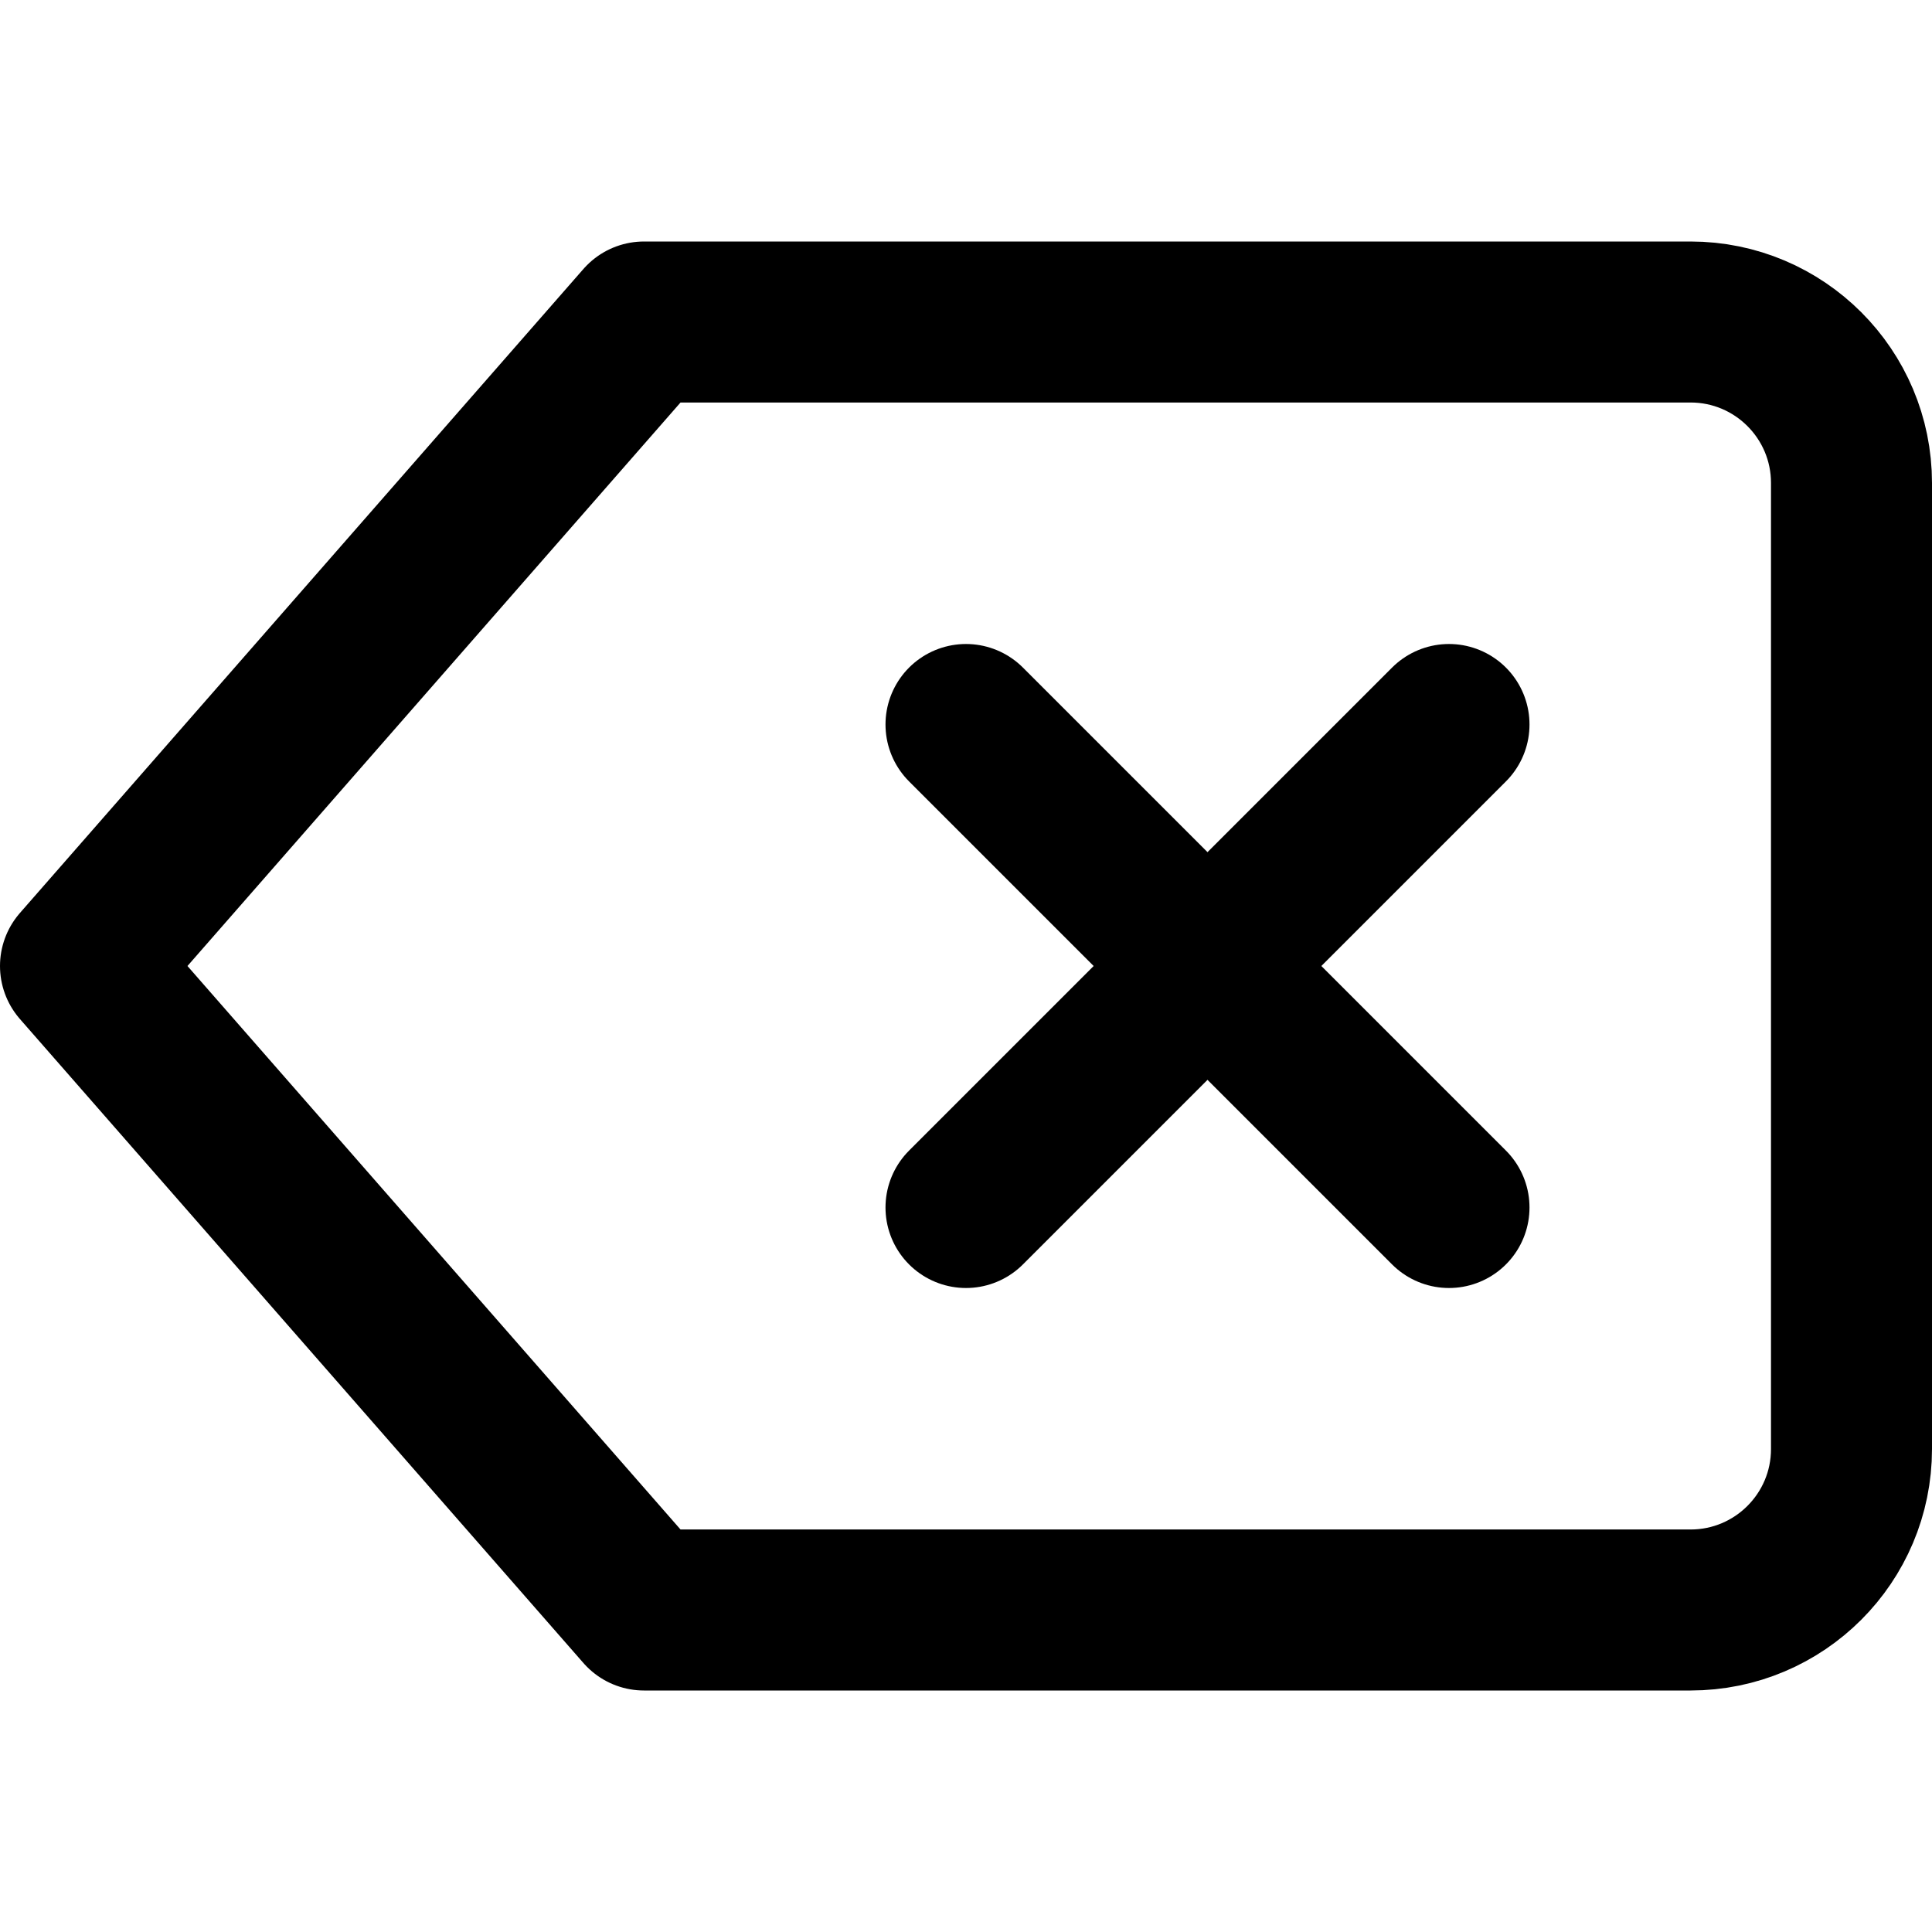
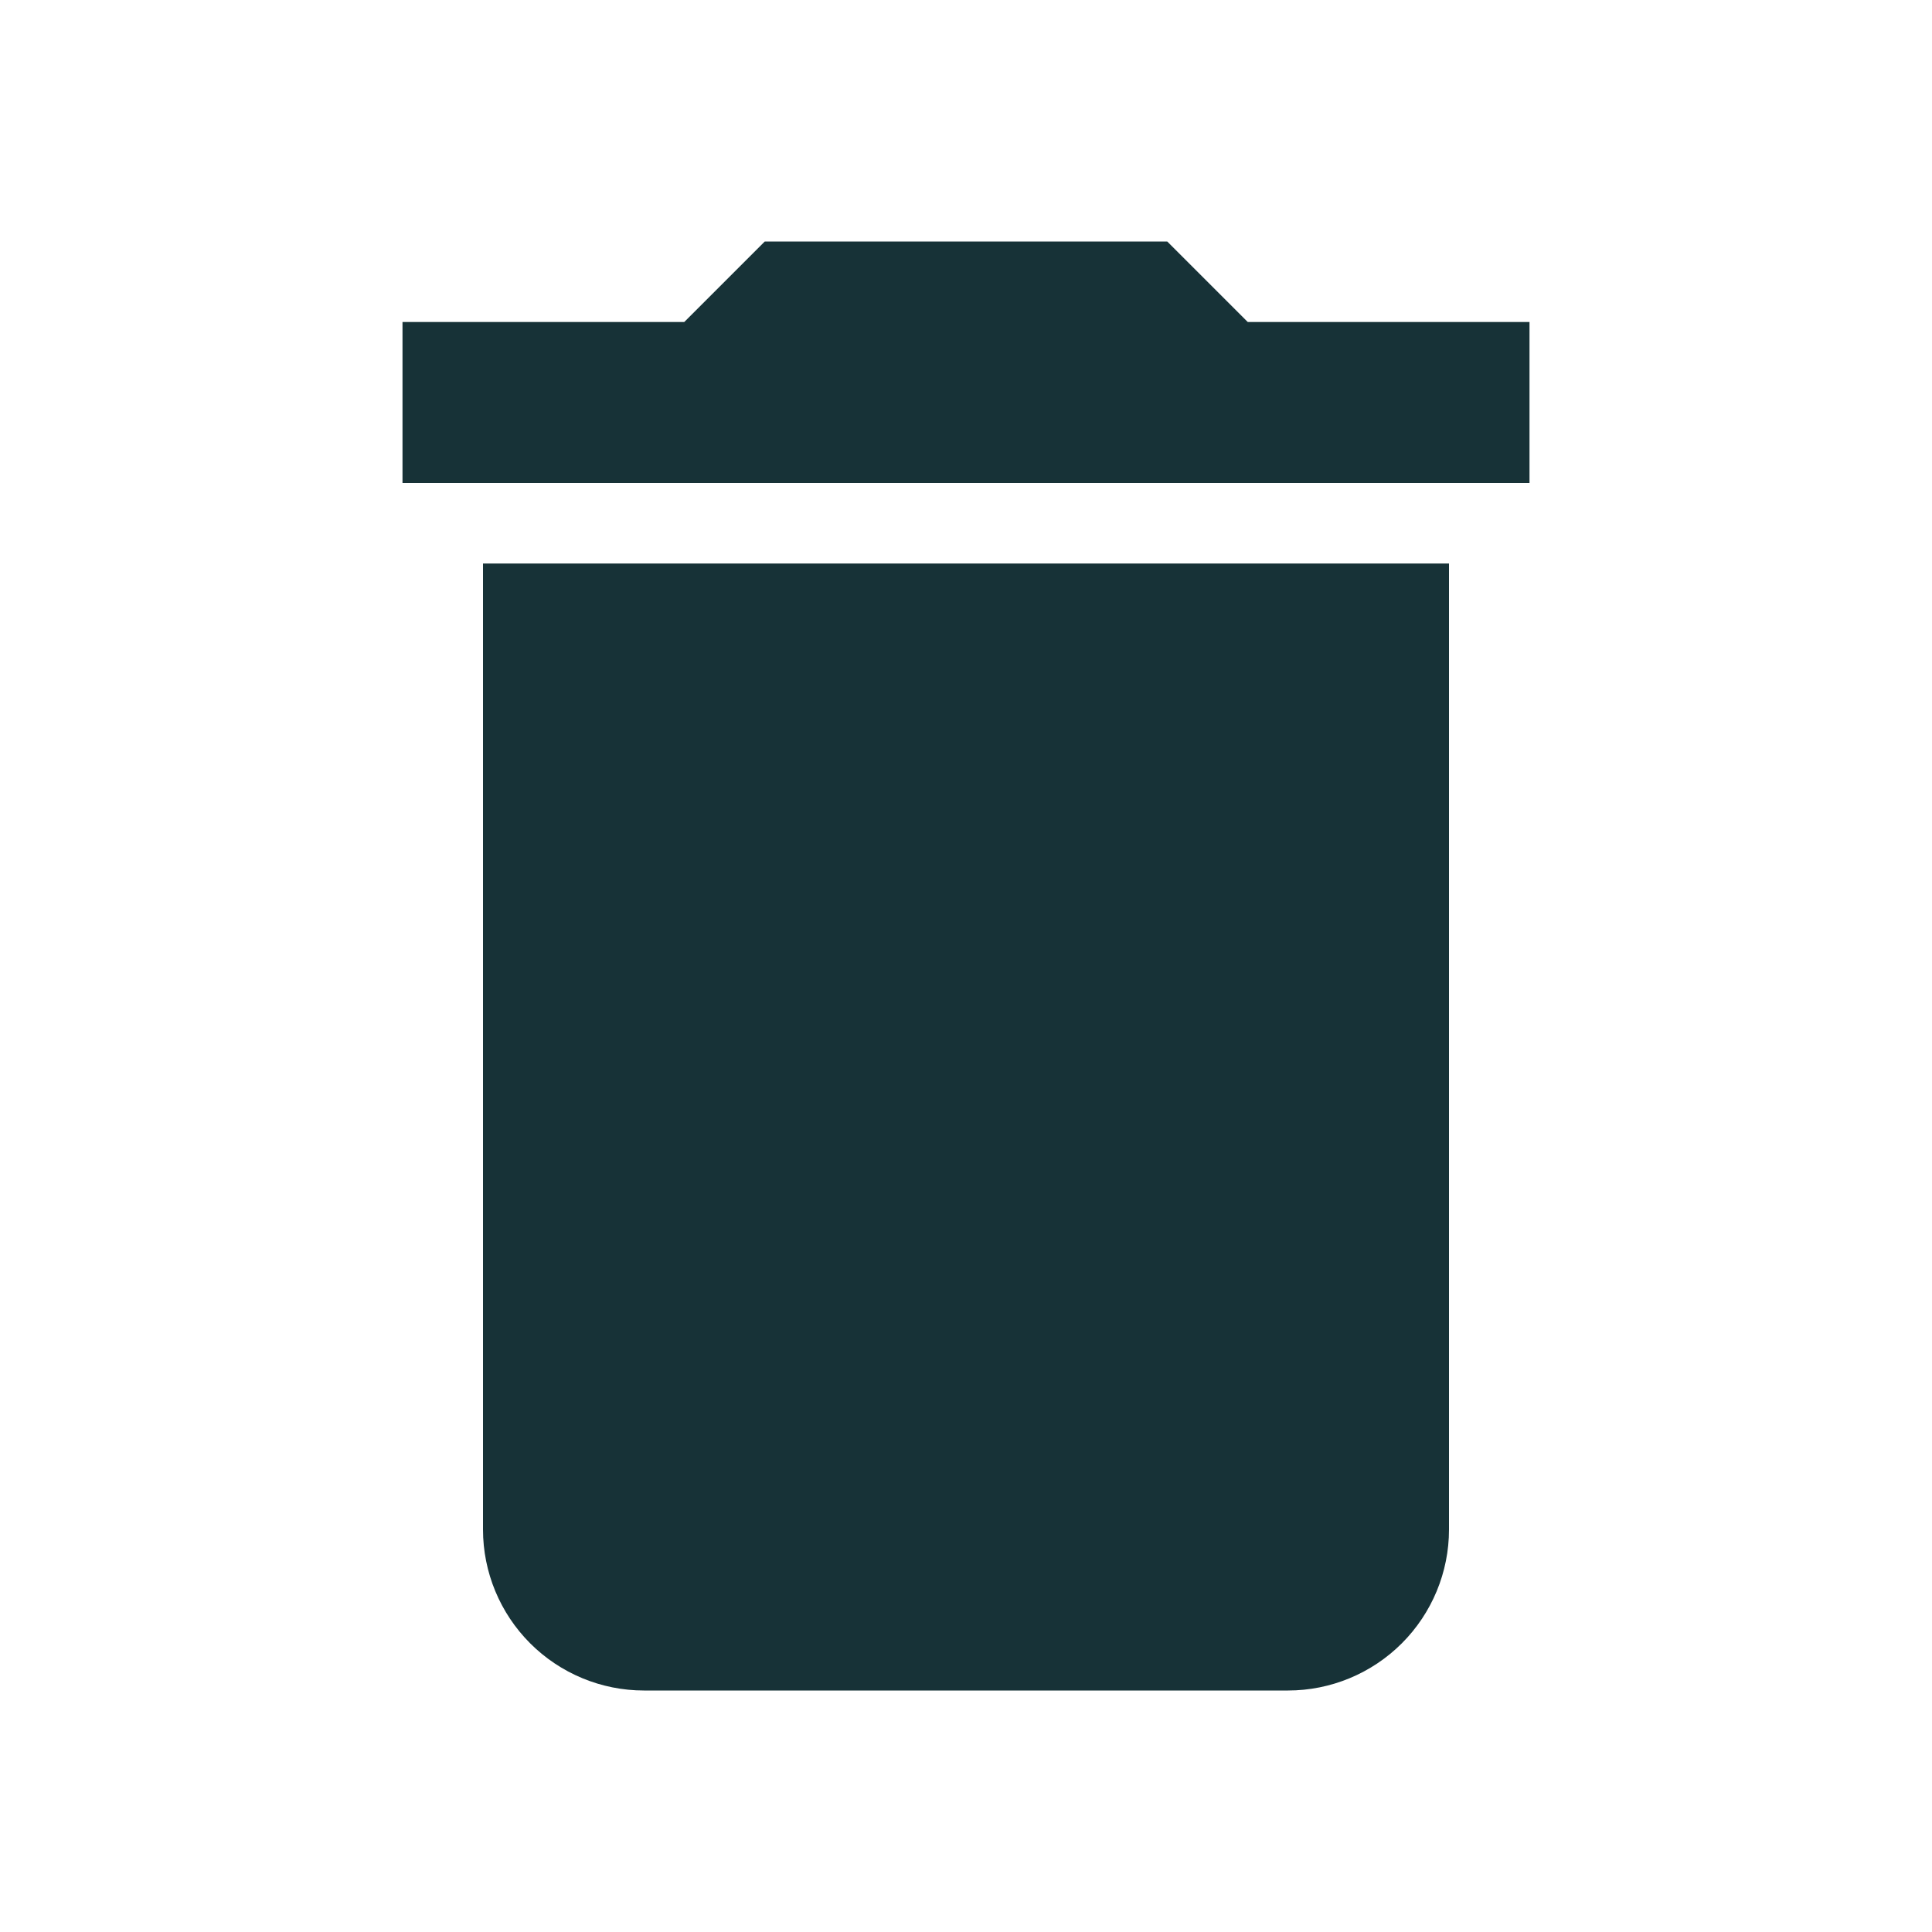
- <svg xmlns="http://www.w3.org/2000/svg" width="24" height="24" viewBox="0 0 24 24" fill="none" stroke="currentColor" stroke-width="2" stroke-linecap="round" stroke-linejoin="round" class="feather feather-delete">
-   <path d="M21 4H8l-7 8 7 8h13a2 2 0 0 0 2-2V6a2 2 0 0 0-2-2z" />
-   <line x1="18" y1="9" x2="12" y2="15" />
-   <line x1="12" y1="9" x2="18" y2="15" />
+ <svg xmlns="http://www.w3.org/2000/svg" width="24" height="24" viewBox="0 0 24 24" fill="none">
+   <path d="M19 4H15.5L14.5 3H9.5L8.5 4H5V6H19V4ZM6 19C6 19.53 6.211 20.039 6.586 20.414C6.961 20.789 7.47 21 8 21H16C16.53 21 17.039 20.789 17.414 20.414C17.789 20.039 18 19.53 18 19V7H6V19Z" fill="#173237" />
</svg>
